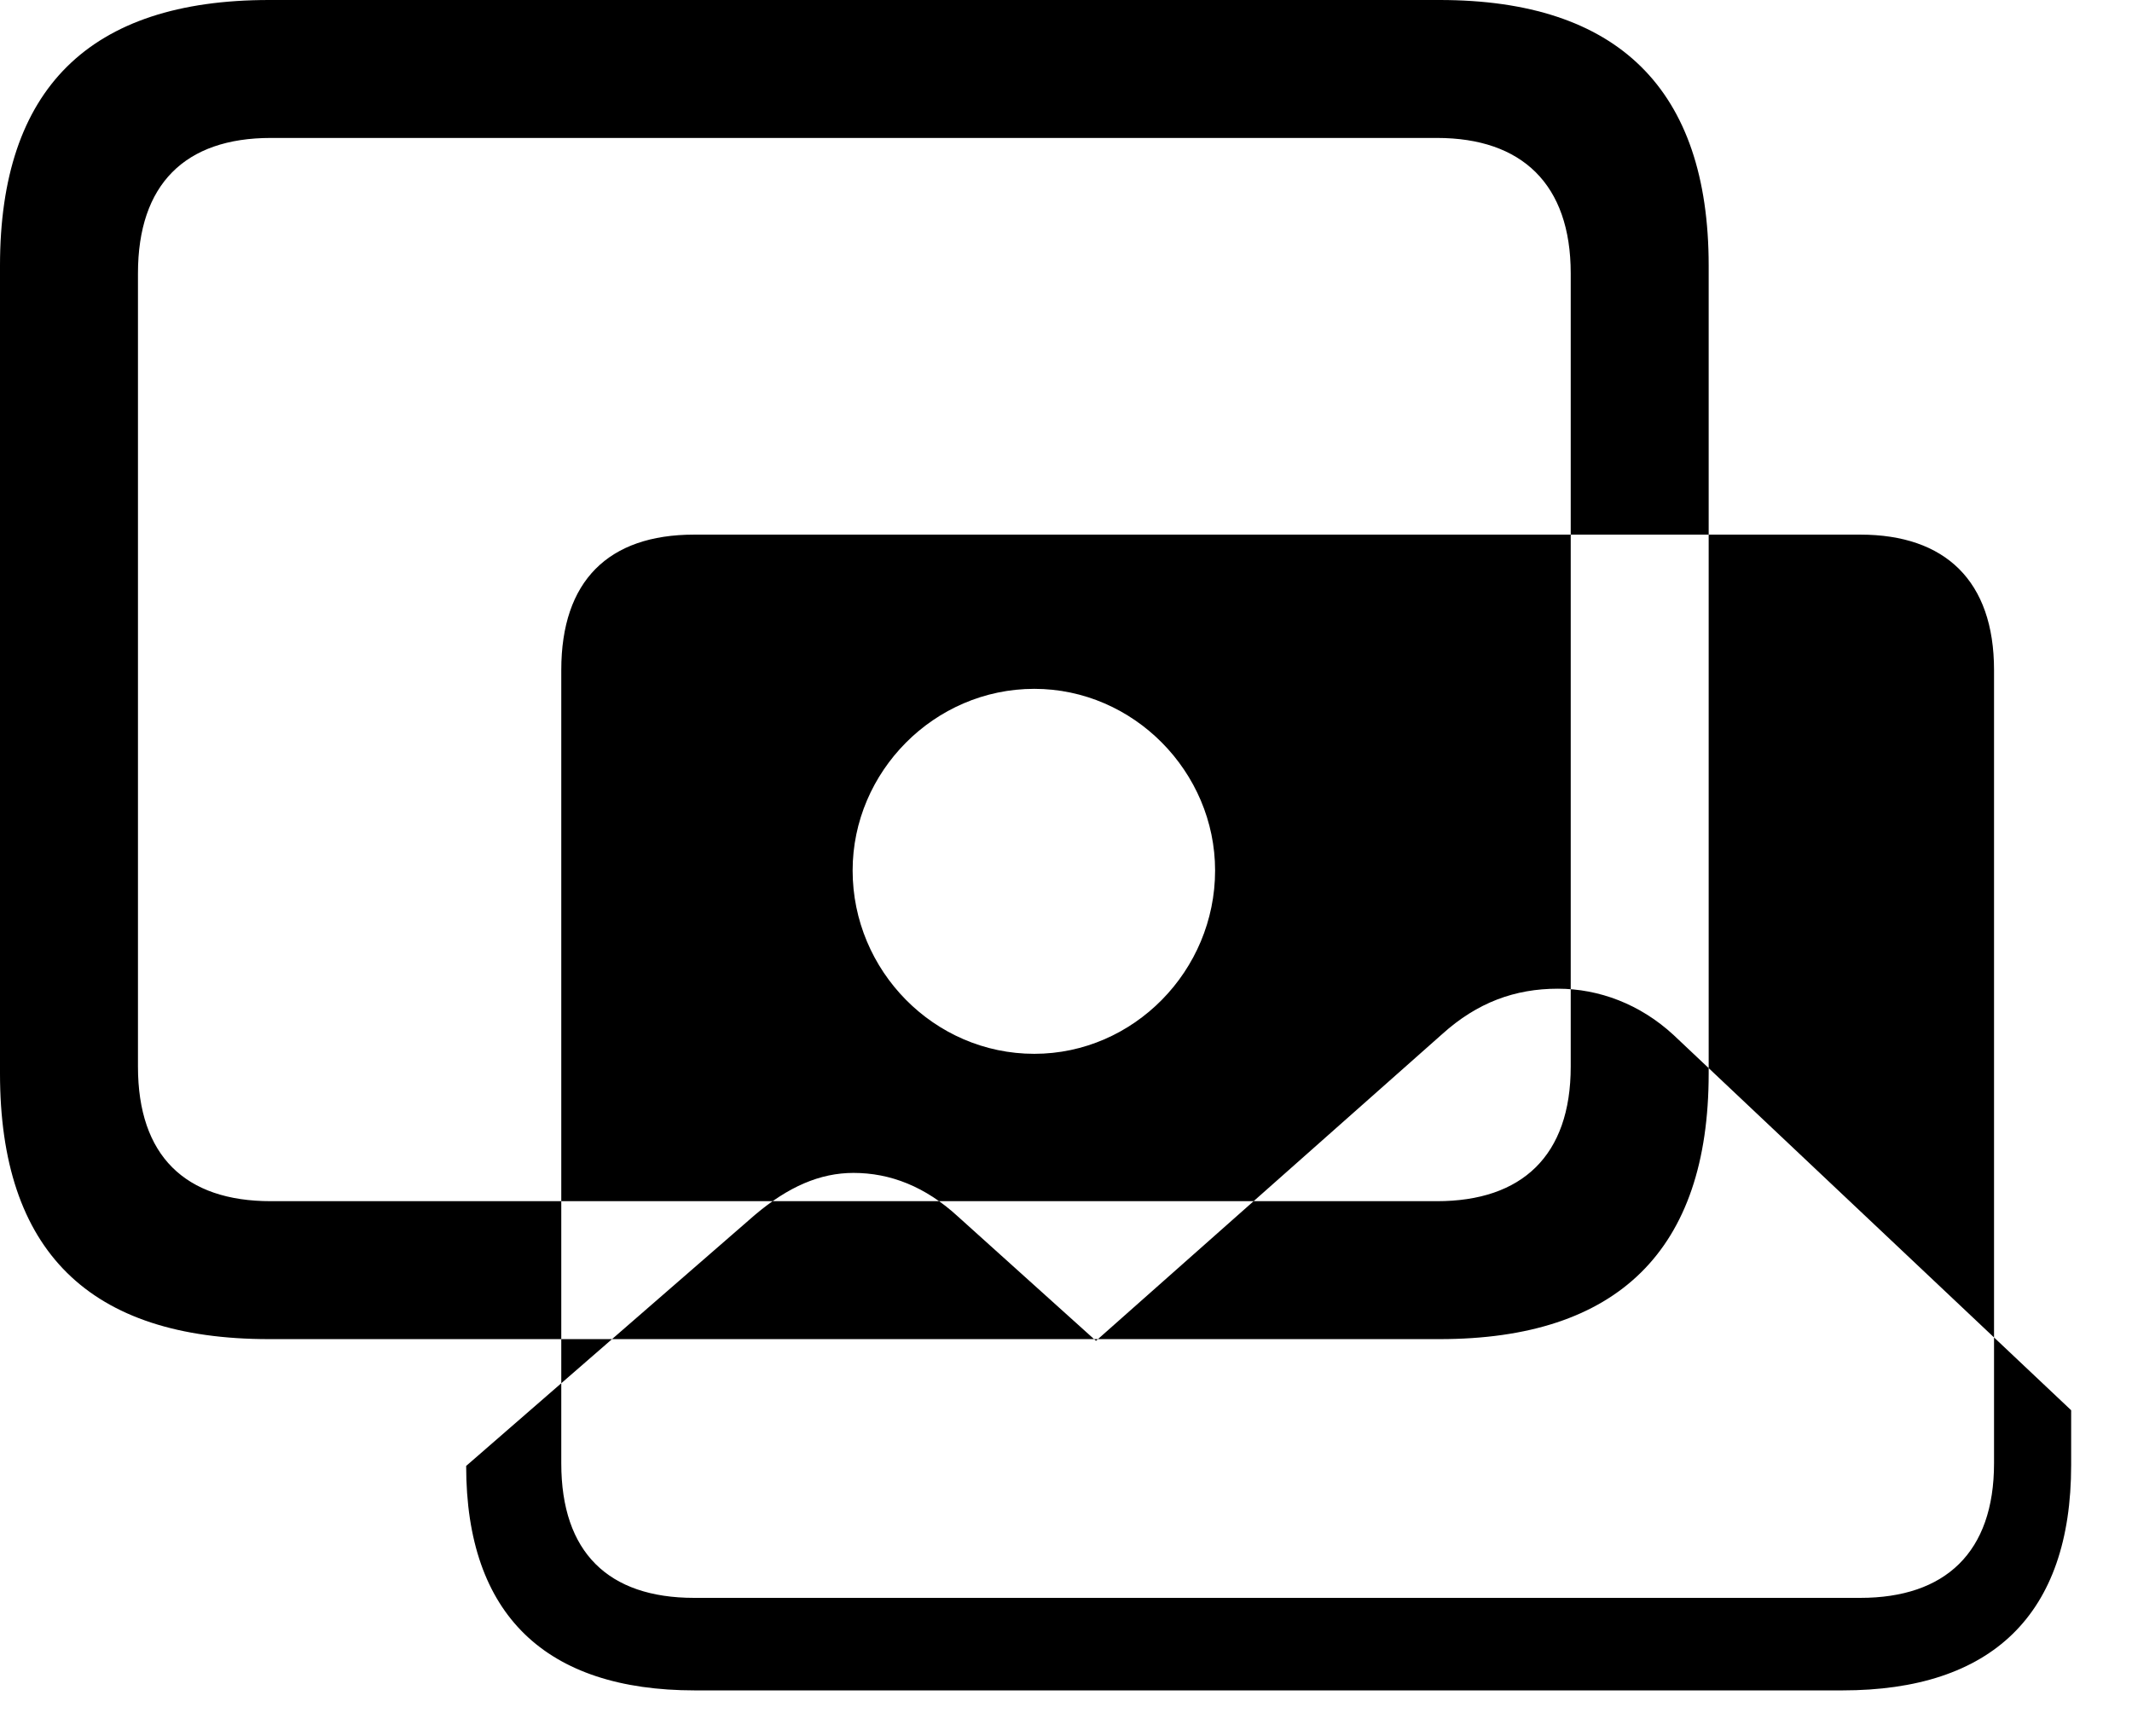
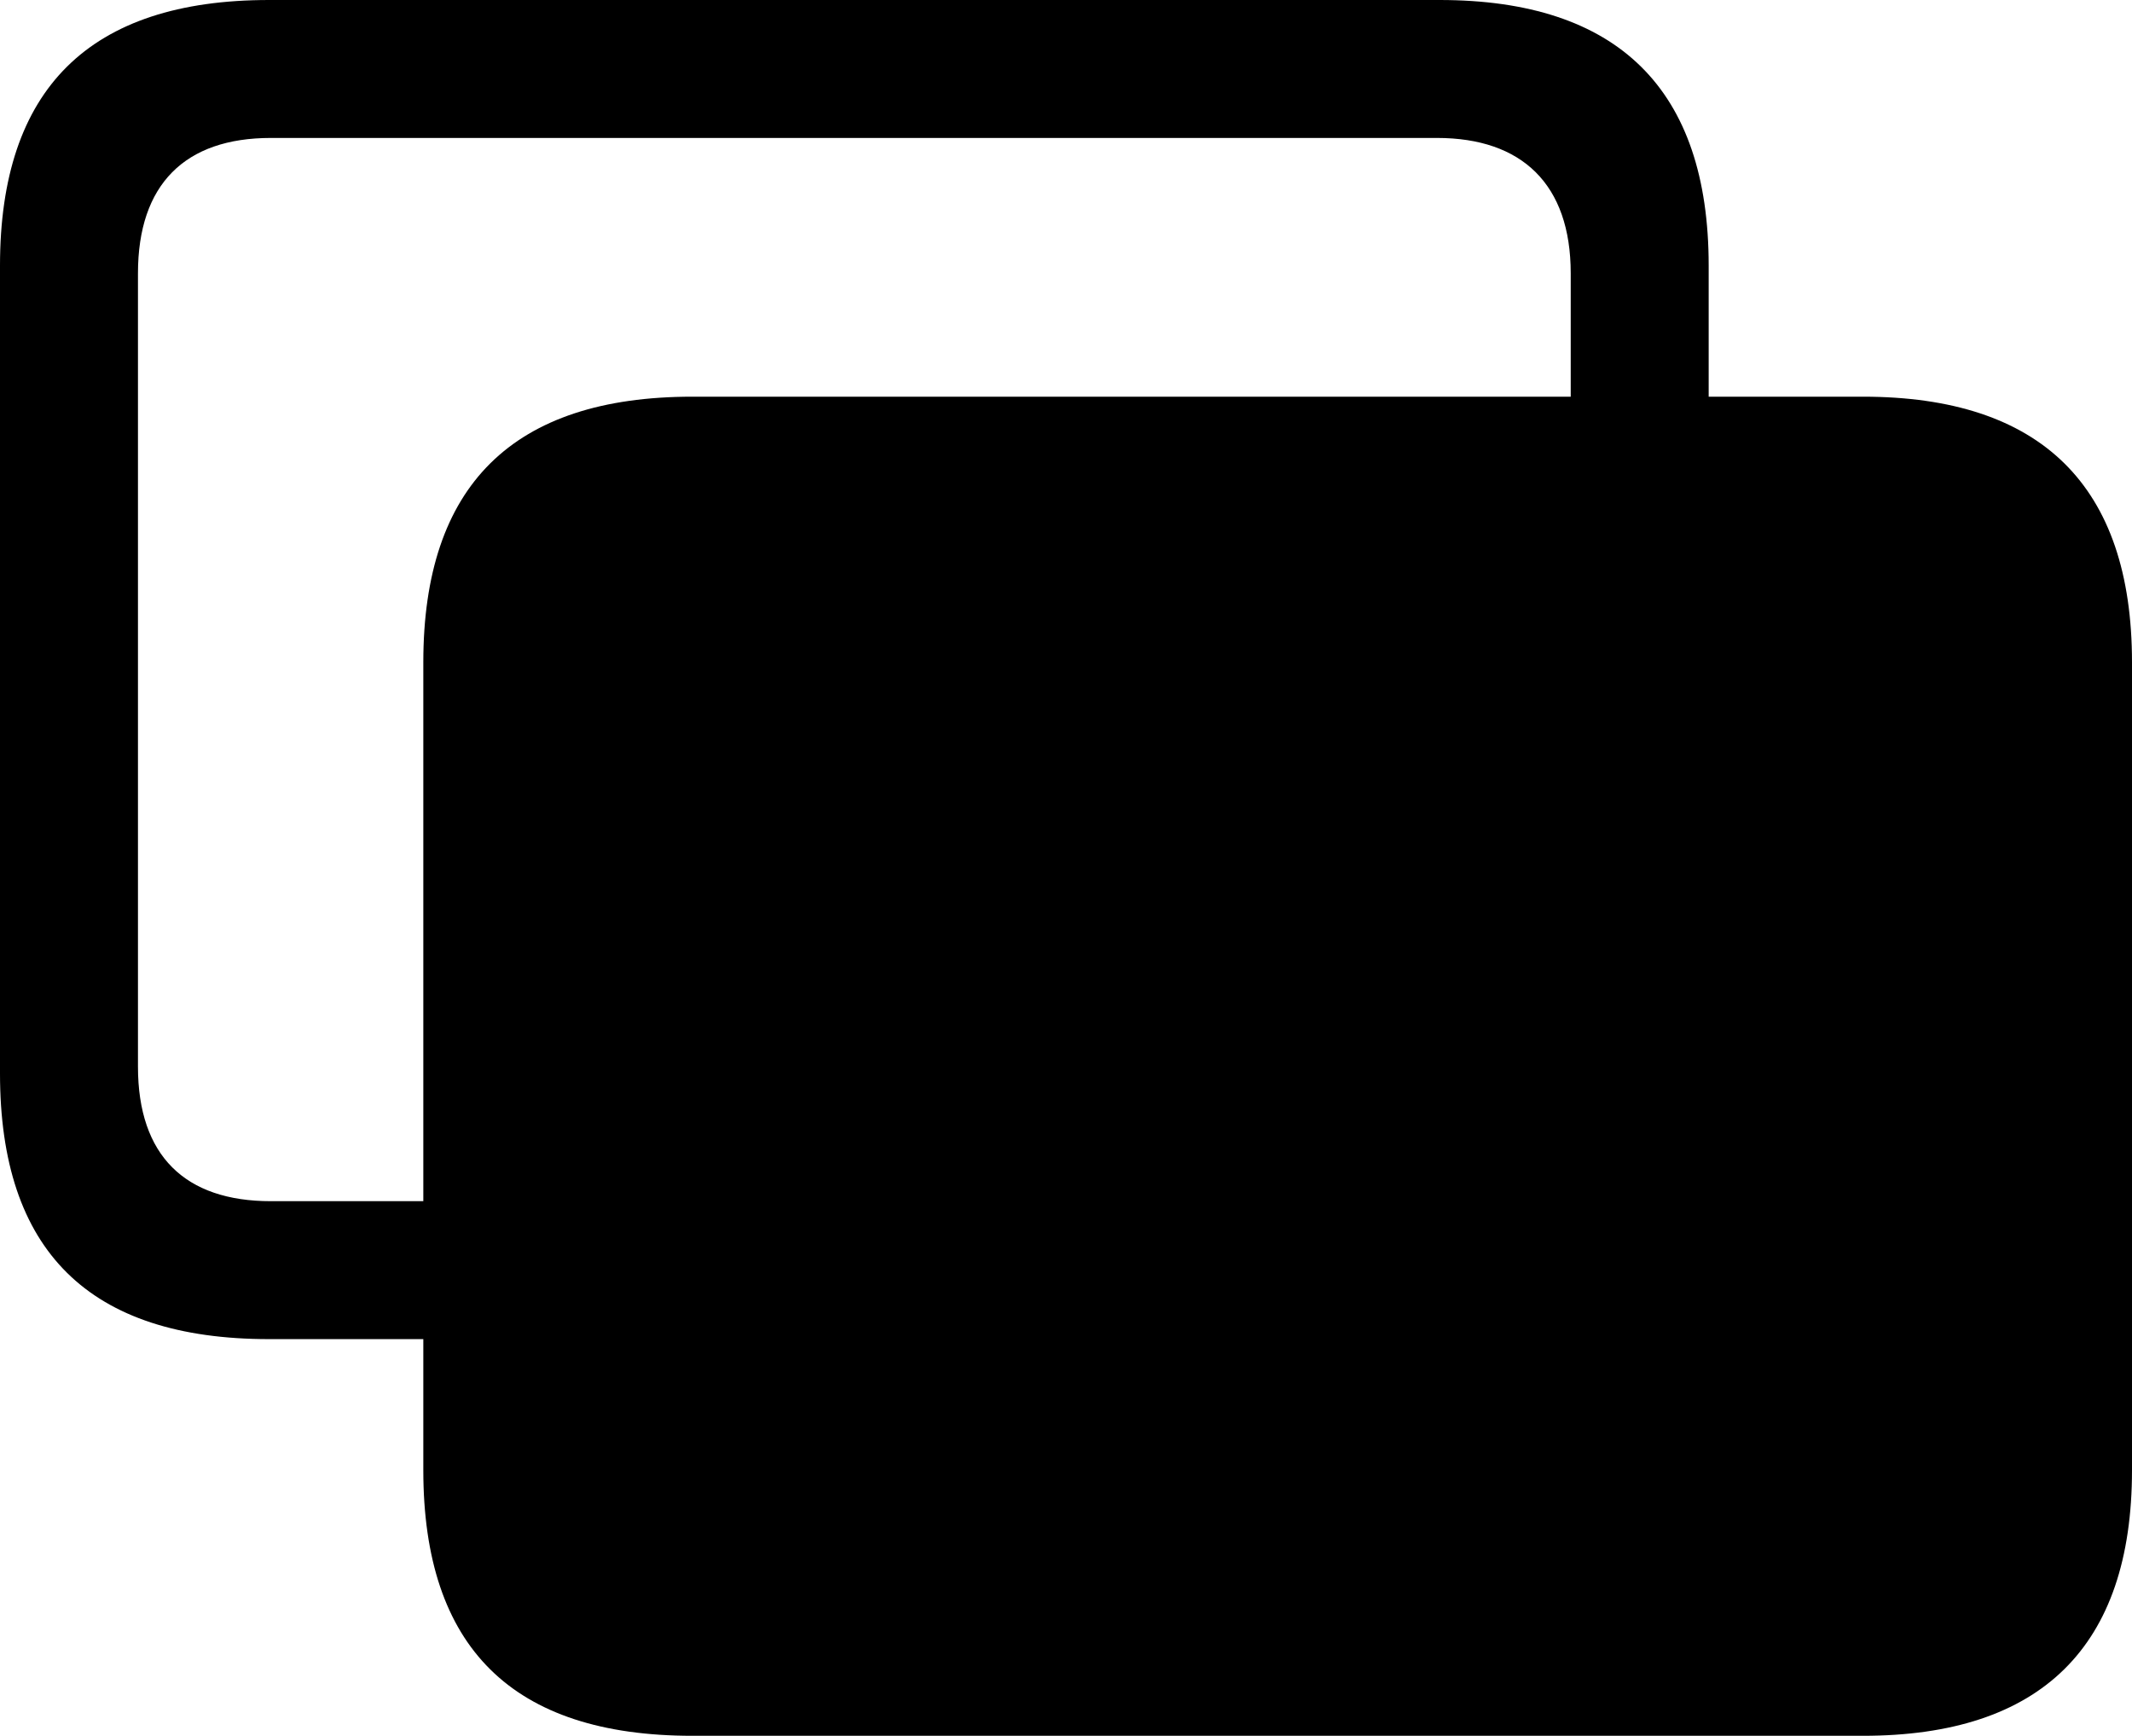
<svg xmlns="http://www.w3.org/2000/svg" viewBox="0 0 242.969 197.851">
-   <path fill-rule="evenodd" d="M 30.664 152.637 L 164.062 152.637 C 184.375 152.637 194.726 142.48 194.726 122.363 L 194.726 30.273 C 194.726 10.156 184.375 0 164.062 0 L 30.664 0 C 10.156 0 0 10.156 0 30.273 L 0 122.363 C 0 142.578 10.156 152.637 30.664 152.637 Z M 30.859 136.914 C 21.094 136.914 15.723 131.738 15.723 121.582 L 15.723 31.152 C 15.723 20.996 21.094 15.723 30.859 15.723 L 163.769 15.723 C 173.437 15.723 179.004 20.996 179.004 31.152 L 179.004 121.582 C 179.004 131.738 173.437 136.914 163.769 136.914 Z M 78.906 197.851 L 212.304 197.851 C 232.617 197.851 242.969 187.695 242.969 167.578 L 242.969 75.488 C 242.969 55.371 232.617 45.215 212.304 45.215 L 78.906 45.215 C 58.398 45.215 48.242 55.371 48.242 75.488 L 48.242 167.578 C 48.242 187.793 58.398 197.851 78.906 197.851 Z M 117.871 120.117 C 129.199 120.117 138.476 110.644 138.476 99.219 C 138.476 87.988 129.199 78.516 117.871 78.516 C 106.445 78.516 97.168 87.988 97.168 99.219 C 97.168 110.644 106.445 120.117 117.871 120.117 Z M 79.199 192.676 L 209.961 192.676 C 226.953 192.676 236.035 184.082 236.035 166.992 L 236.035 160.742 L 190.722 117.969 C 186.914 114.453 182.226 112.695 177.539 112.695 C 172.656 112.695 168.359 114.258 164.355 117.871 L 124.902 152.832 L 109.18 138.672 C 105.469 135.254 101.465 133.691 97.266 133.691 C 93.457 133.691 89.844 135.254 86.035 138.476 L 53.125 167.09 C 53.125 184.082 62.207 192.676 79.199 192.676 Z M 78.906 197.851 L 212.304 197.851 C 232.617 197.851 242.969 187.695 242.969 167.578 L 242.969 75.488 C 242.969 55.371 232.617 45.215 212.304 45.215 L 78.906 45.215 C 58.398 45.215 48.242 55.371 48.242 75.488 L 48.242 167.578 C 48.242 187.793 58.398 197.851 78.906 197.851 Z M 79.102 182.129 C 69.336 182.129 63.965 176.953 63.965 166.797 L 63.965 76.367 C 63.965 66.211 69.336 60.938 79.102 60.938 L 212.012 60.938 C 221.679 60.938 227.246 66.211 227.246 76.367 L 227.246 166.797 C 227.246 176.953 221.679 182.129 212.012 182.129 Z" fill="black" />
+   <path fill-rule="nonzero" d="M 30.664 152.637 L 164.062 152.637 C 184.375 152.637 194.726 142.48 194.726 122.363 L 194.726 30.273 C 194.726 10.156 184.375 0 164.062 0 L 30.664 0 C 10.156 0 0 10.156 0 30.273 L 0 122.363 C 0 142.578 10.156 152.637 30.664 152.637 Z M 30.859 136.914 C 21.094 136.914 15.723 131.738 15.723 121.582 L 15.723 31.152 C 15.723 20.996 21.094 15.723 30.859 15.723 L 163.769 15.723 C 173.437 15.723 179.004 20.996 179.004 31.152 L 179.004 121.582 C 179.004 131.738 173.437 136.914 163.769 136.914 Z M 78.906 197.851 L 212.304 197.851 C 232.617 197.851 242.969 187.695 242.969 167.578 L 242.969 75.488 C 242.969 55.371 232.617 45.215 212.304 45.215 L 78.906 45.215 C 58.398 45.215 48.242 55.371 48.242 75.488 L 48.242 167.578 C 48.242 187.793 58.398 197.851 78.906 197.851 Z M 117.871 120.117 C 129.199 120.117 138.476 110.644 138.476 99.219 C 138.476 87.988 129.199 78.516 117.871 78.516 C 106.445 78.516 97.168 87.988 97.168 99.219 C 97.168 110.644 106.445 120.117 117.871 120.117 Z M 79.199 192.676 L 209.961 192.676 C 226.953 192.676 236.035 184.082 236.035 166.992 L 236.035 160.742 L 190.722 117.969 C 186.914 114.453 182.226 112.695 177.539 112.695 C 172.656 112.695 168.359 114.258 164.355 117.871 L 124.902 152.832 L 109.18 138.672 C 105.469 135.254 101.465 133.691 97.266 133.691 C 93.457 133.691 89.844 135.254 86.035 138.476 L 53.125 167.09 C 53.125 184.082 62.207 192.676 79.199 192.676 Z M 78.906 197.851 L 212.304 197.851 C 232.617 197.851 242.969 187.695 242.969 167.578 L 242.969 75.488 C 242.969 55.371 232.617 45.215 212.304 45.215 L 78.906 45.215 C 58.398 45.215 48.242 55.371 48.242 75.488 L 48.242 167.578 C 48.242 187.793 58.398 197.851 78.906 197.851 Z M 79.102 182.129 C 69.336 182.129 63.965 176.953 63.965 166.797 L 63.965 76.367 C 63.965 66.211 69.336 60.938 79.102 60.938 L 212.012 60.938 C 221.679 60.938 227.246 66.211 227.246 76.367 L 227.246 166.797 C 227.246 176.953 221.679 182.129 212.012 182.129 Z" fill="black" />
</svg>
